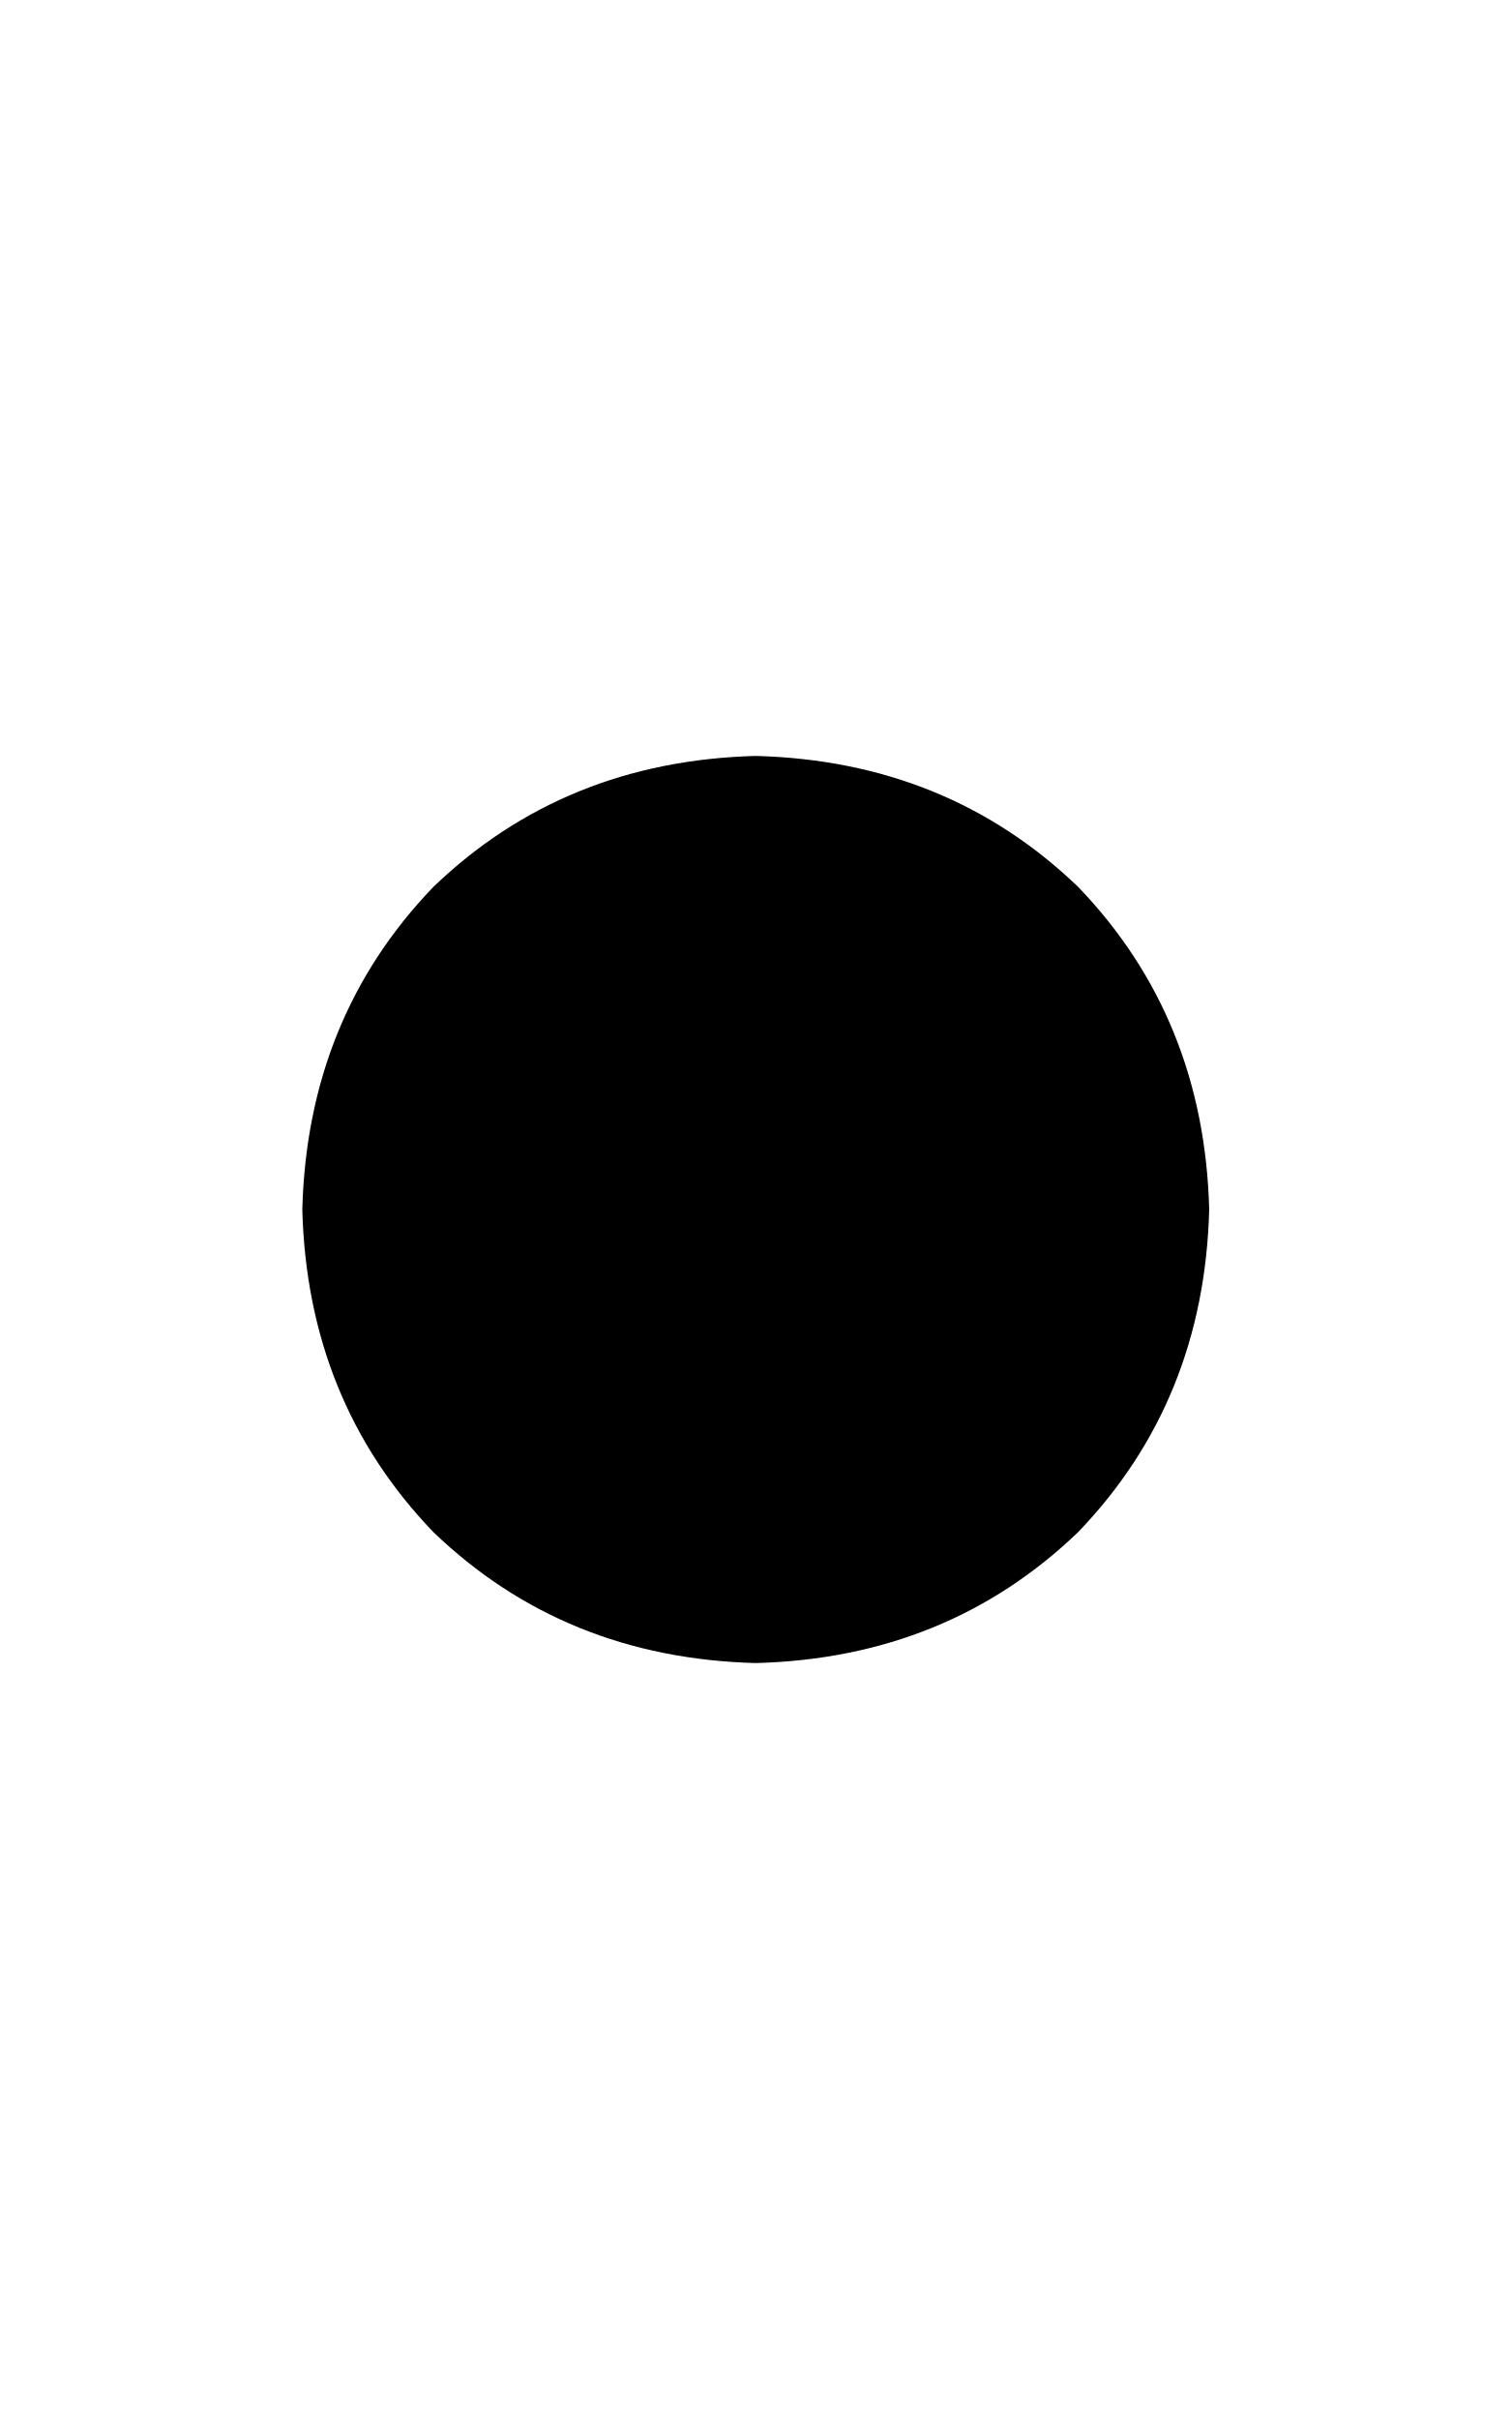
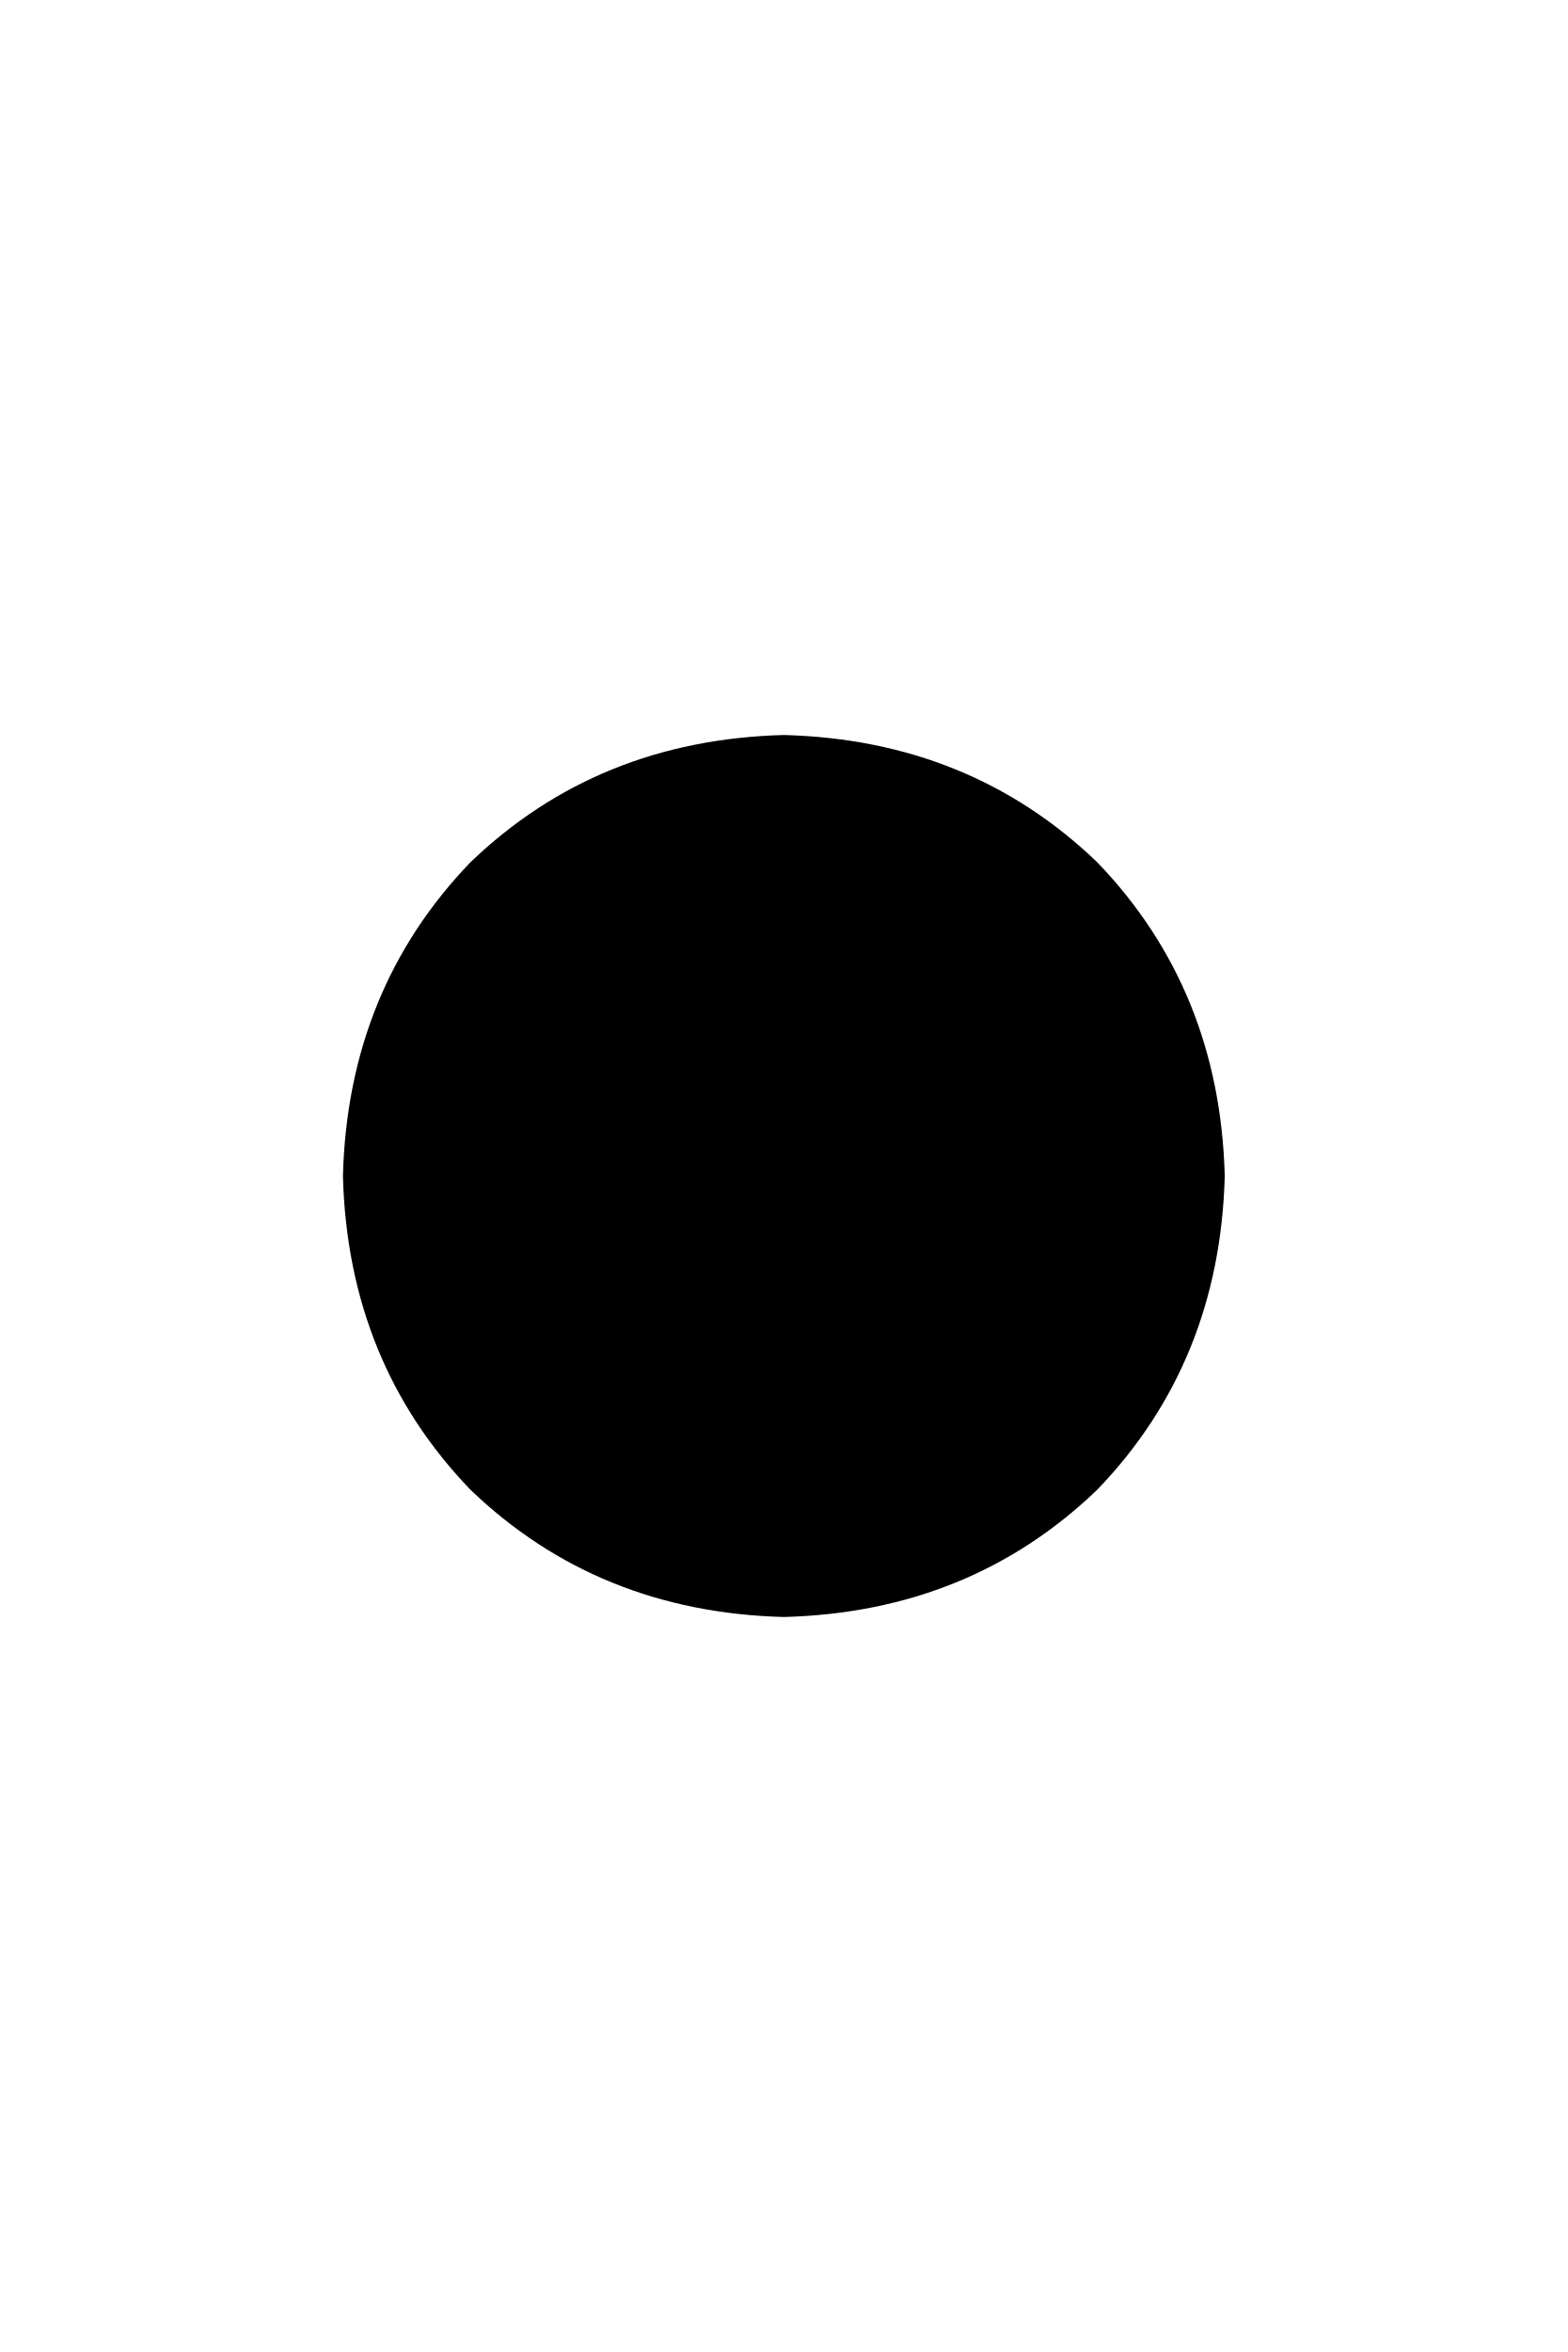
- <svg xmlns="http://www.w3.org/2000/svg" width="300" height="480" viewBox="0 0 300 480">
-   <path d="M150 330q38-1 64-26 25-26 26-64-1-38-26-64-26-25-64-26-38 1-64 26-25 26-26 64 1 38 26 64 26 25 64 26l0 0z" />
+ <svg xmlns="http://www.w3.org/2000/svg" width="320" height="480" viewBox="0 0 320 480">
+   <path d="M160 330q38-1 64-26 25-26 26-64-1-38-26-64-26-25-64-26-38 1-64 26-25 26-26 64 1 38 26 64 26 25 64 26l0 0z" />
</svg>
